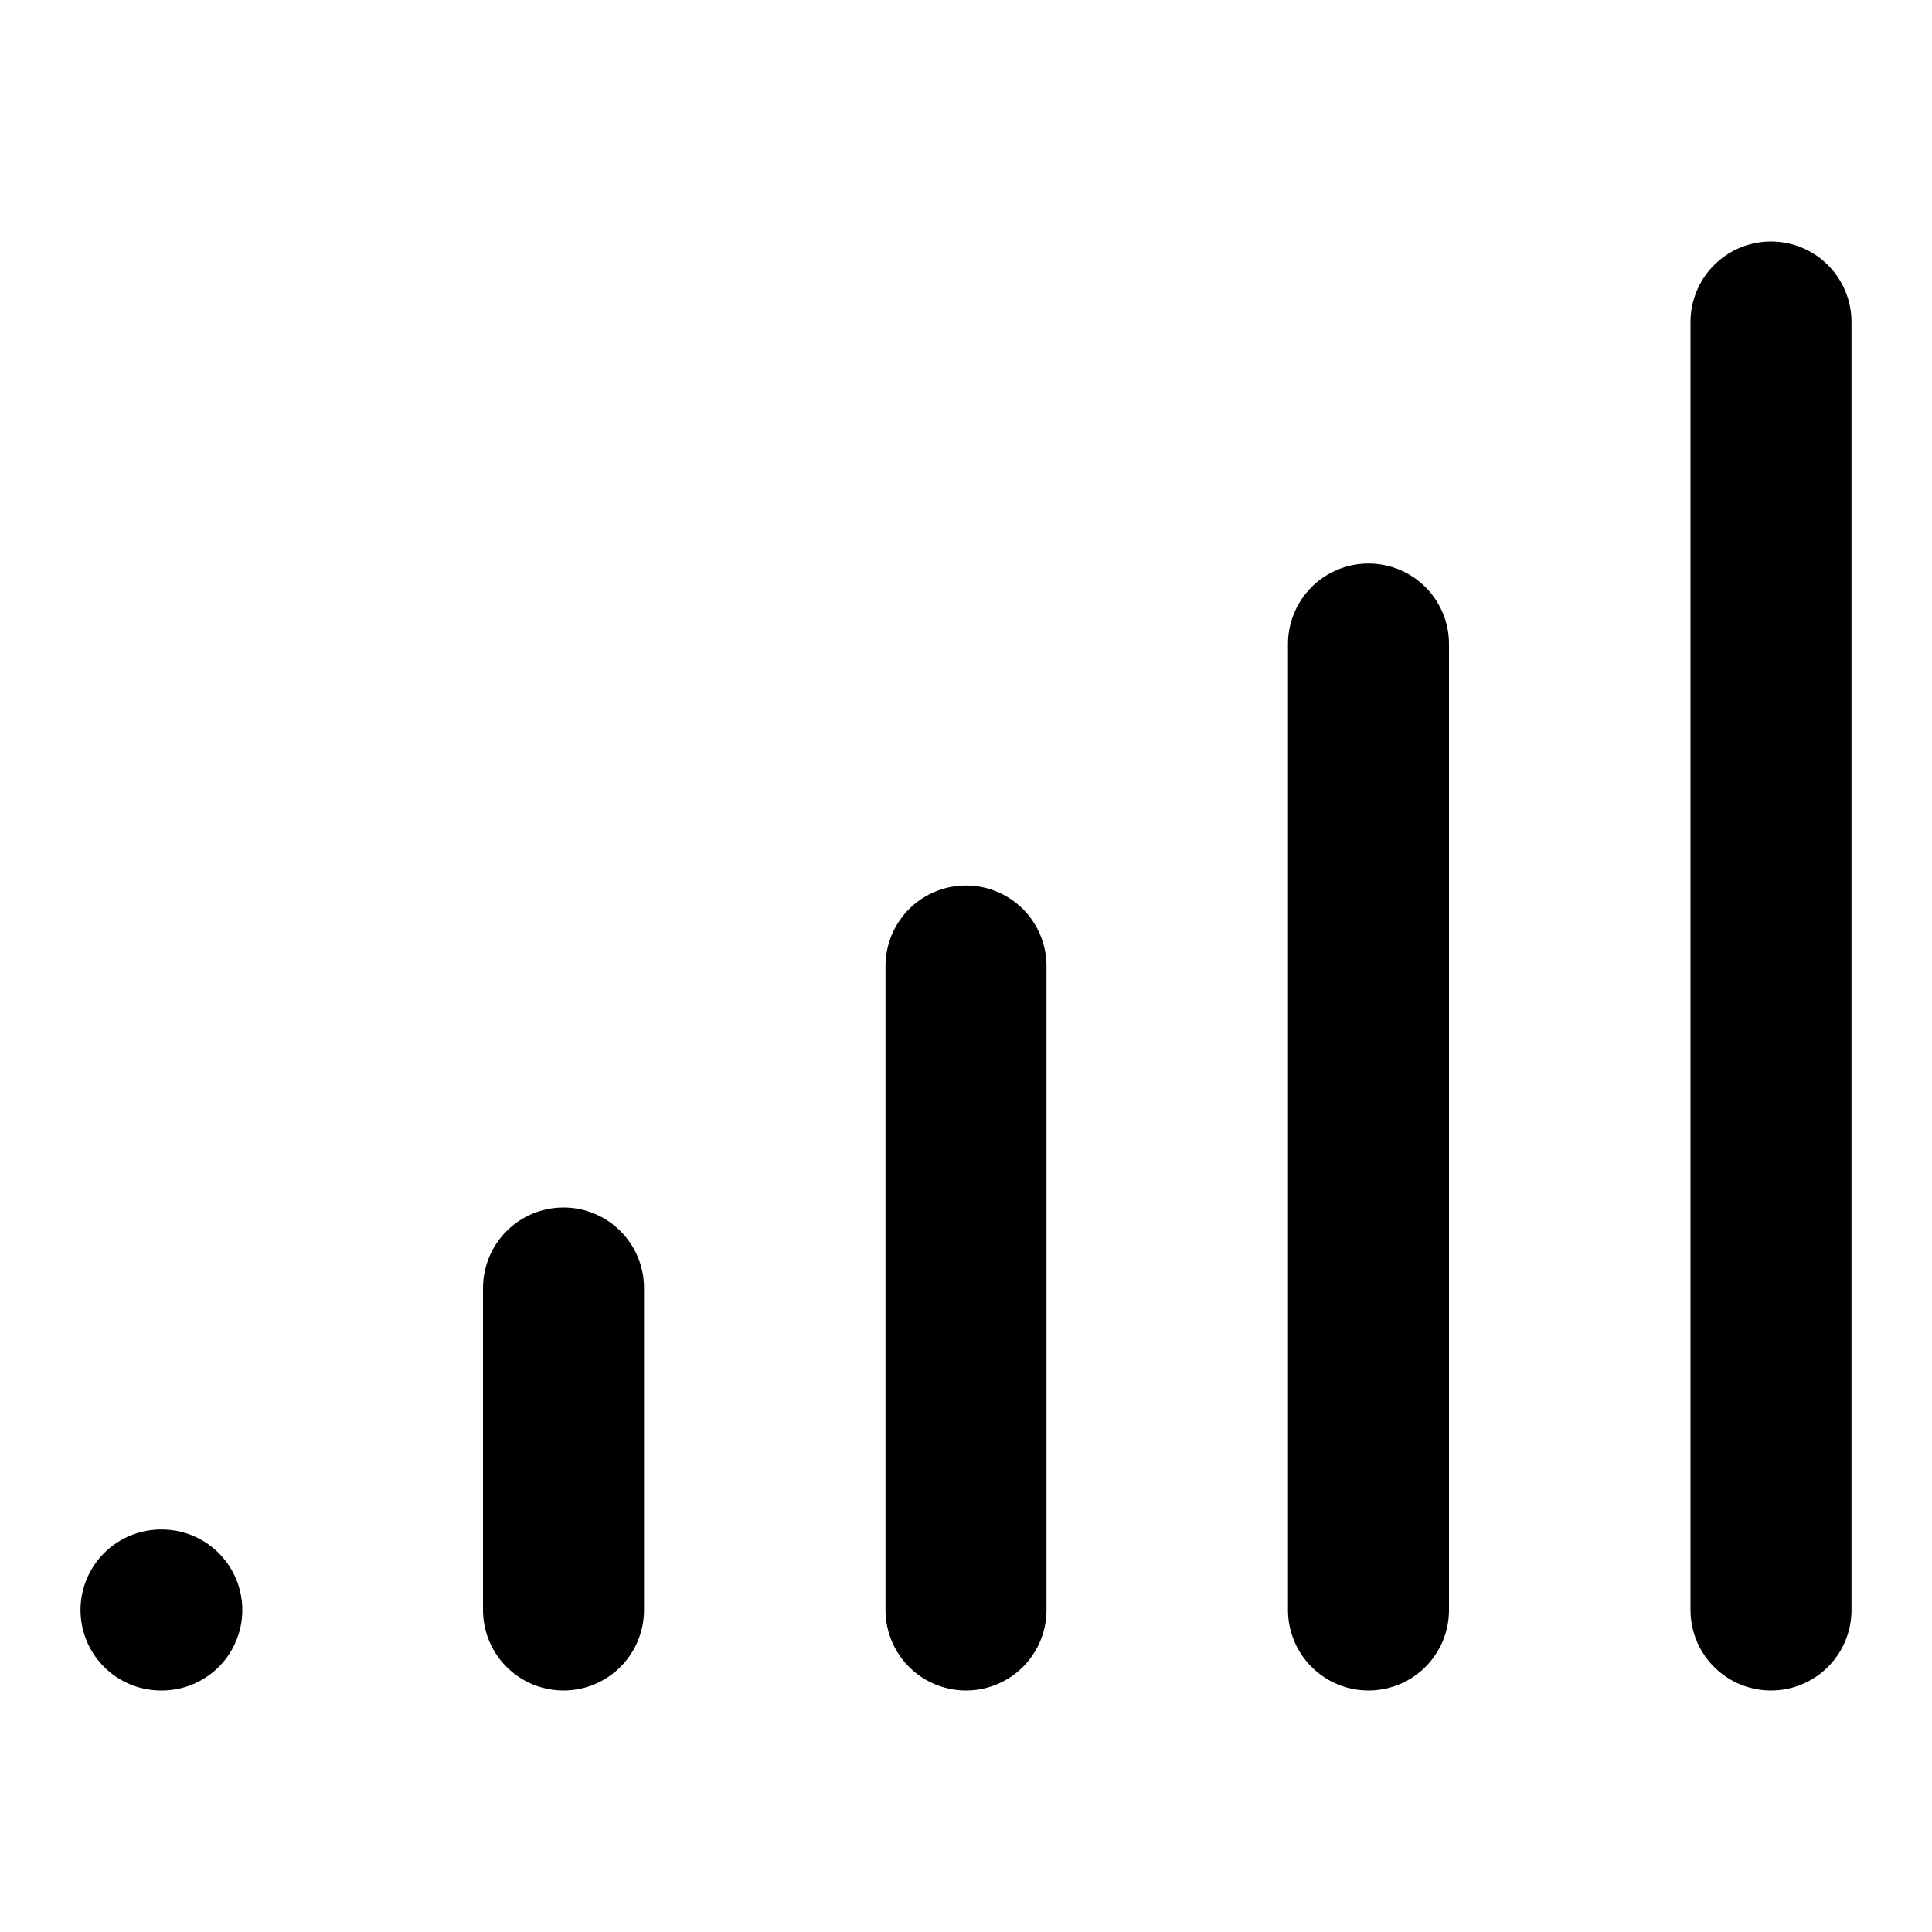
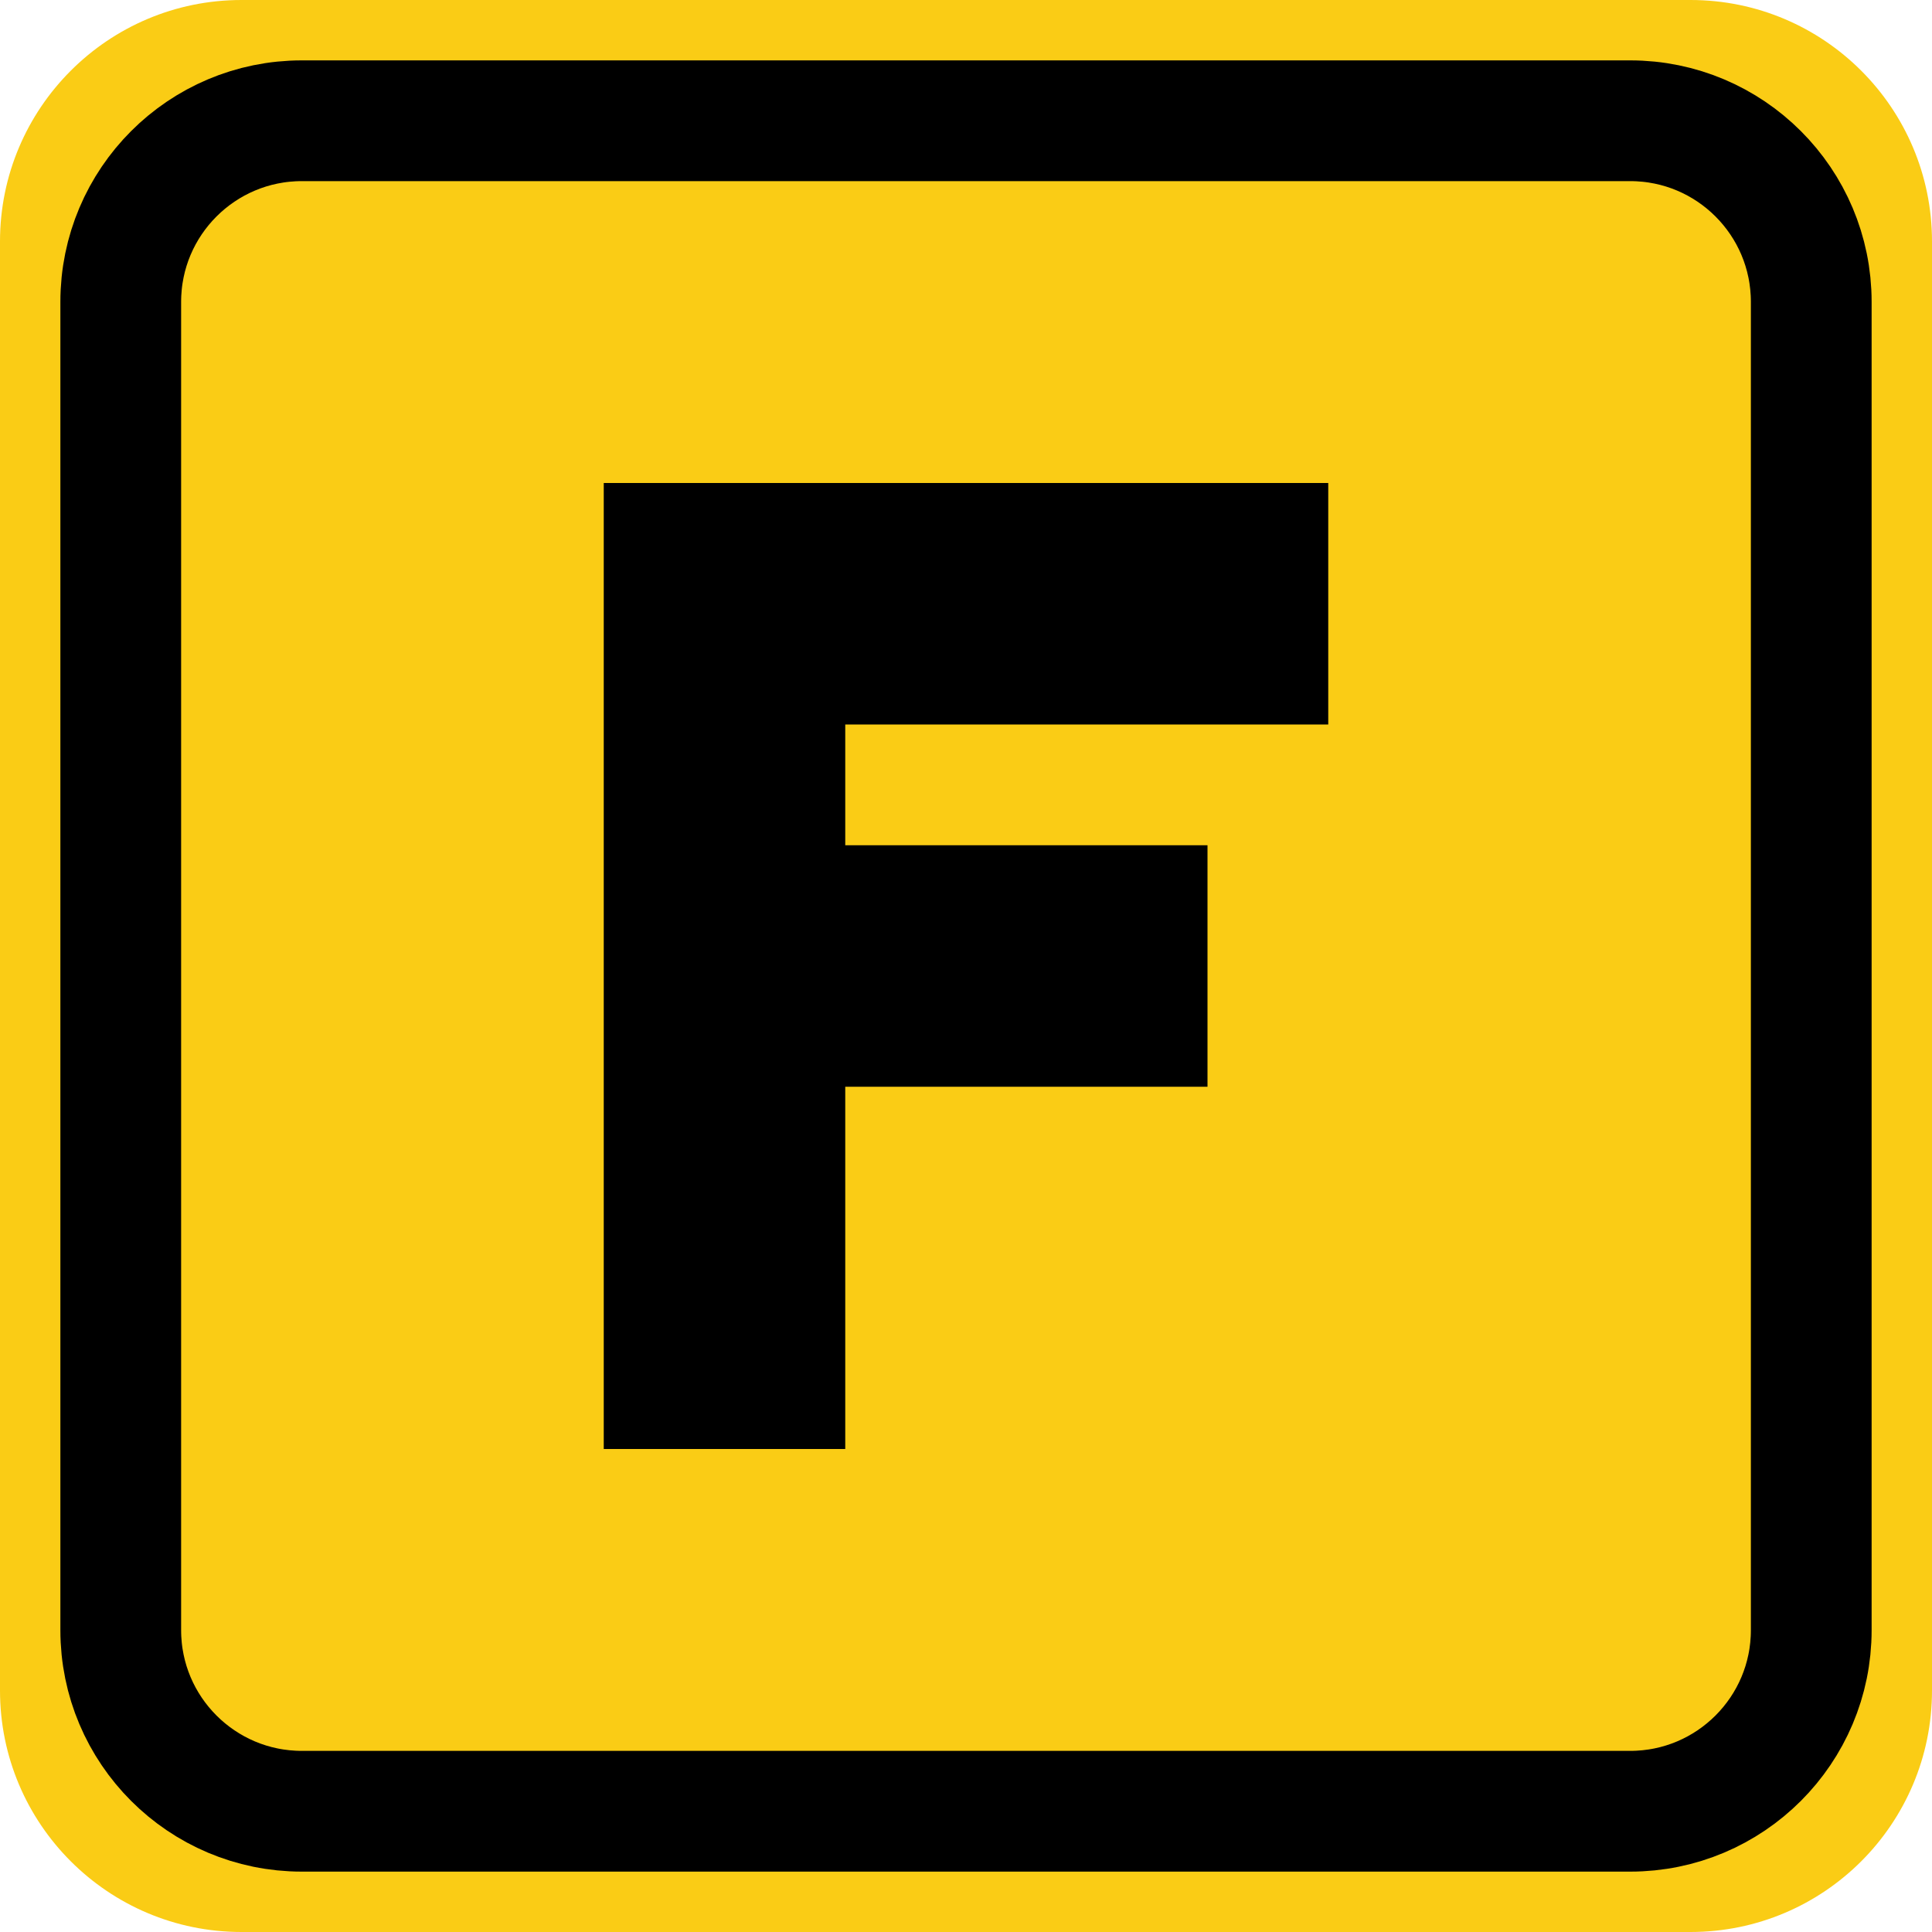
- <svg xmlns="http://www.w3.org/2000/svg" width="32" height="32" viewBox="0 0 24 24" fill="none" stroke="currentColor" stroke-width="2" stroke-linecap="round" stroke-linejoin="round">
-   <path d="M2 20h.01" />
-   <path d="M7 20v-4" />
-   <path d="M12 20v-8" />
-   <path d="M17 20V8" />
-   <path d="M22 4v16" />
+ <svg xmlns="http://www.w3.org/2000/svg" width="32" height="32" viewBox="0 0 32 32" fill="none">
+   <rect width="32" height="32" rx="4" fill="#facc15" />
+   <rect x="2" y="2" width="28" height="28" rx="3" fill="none" stroke="black" stroke-width="2" />
+   <path d="M10 8H22V12H14V14H20V18H14V24H10V8Z" fill="black" />
</svg>
